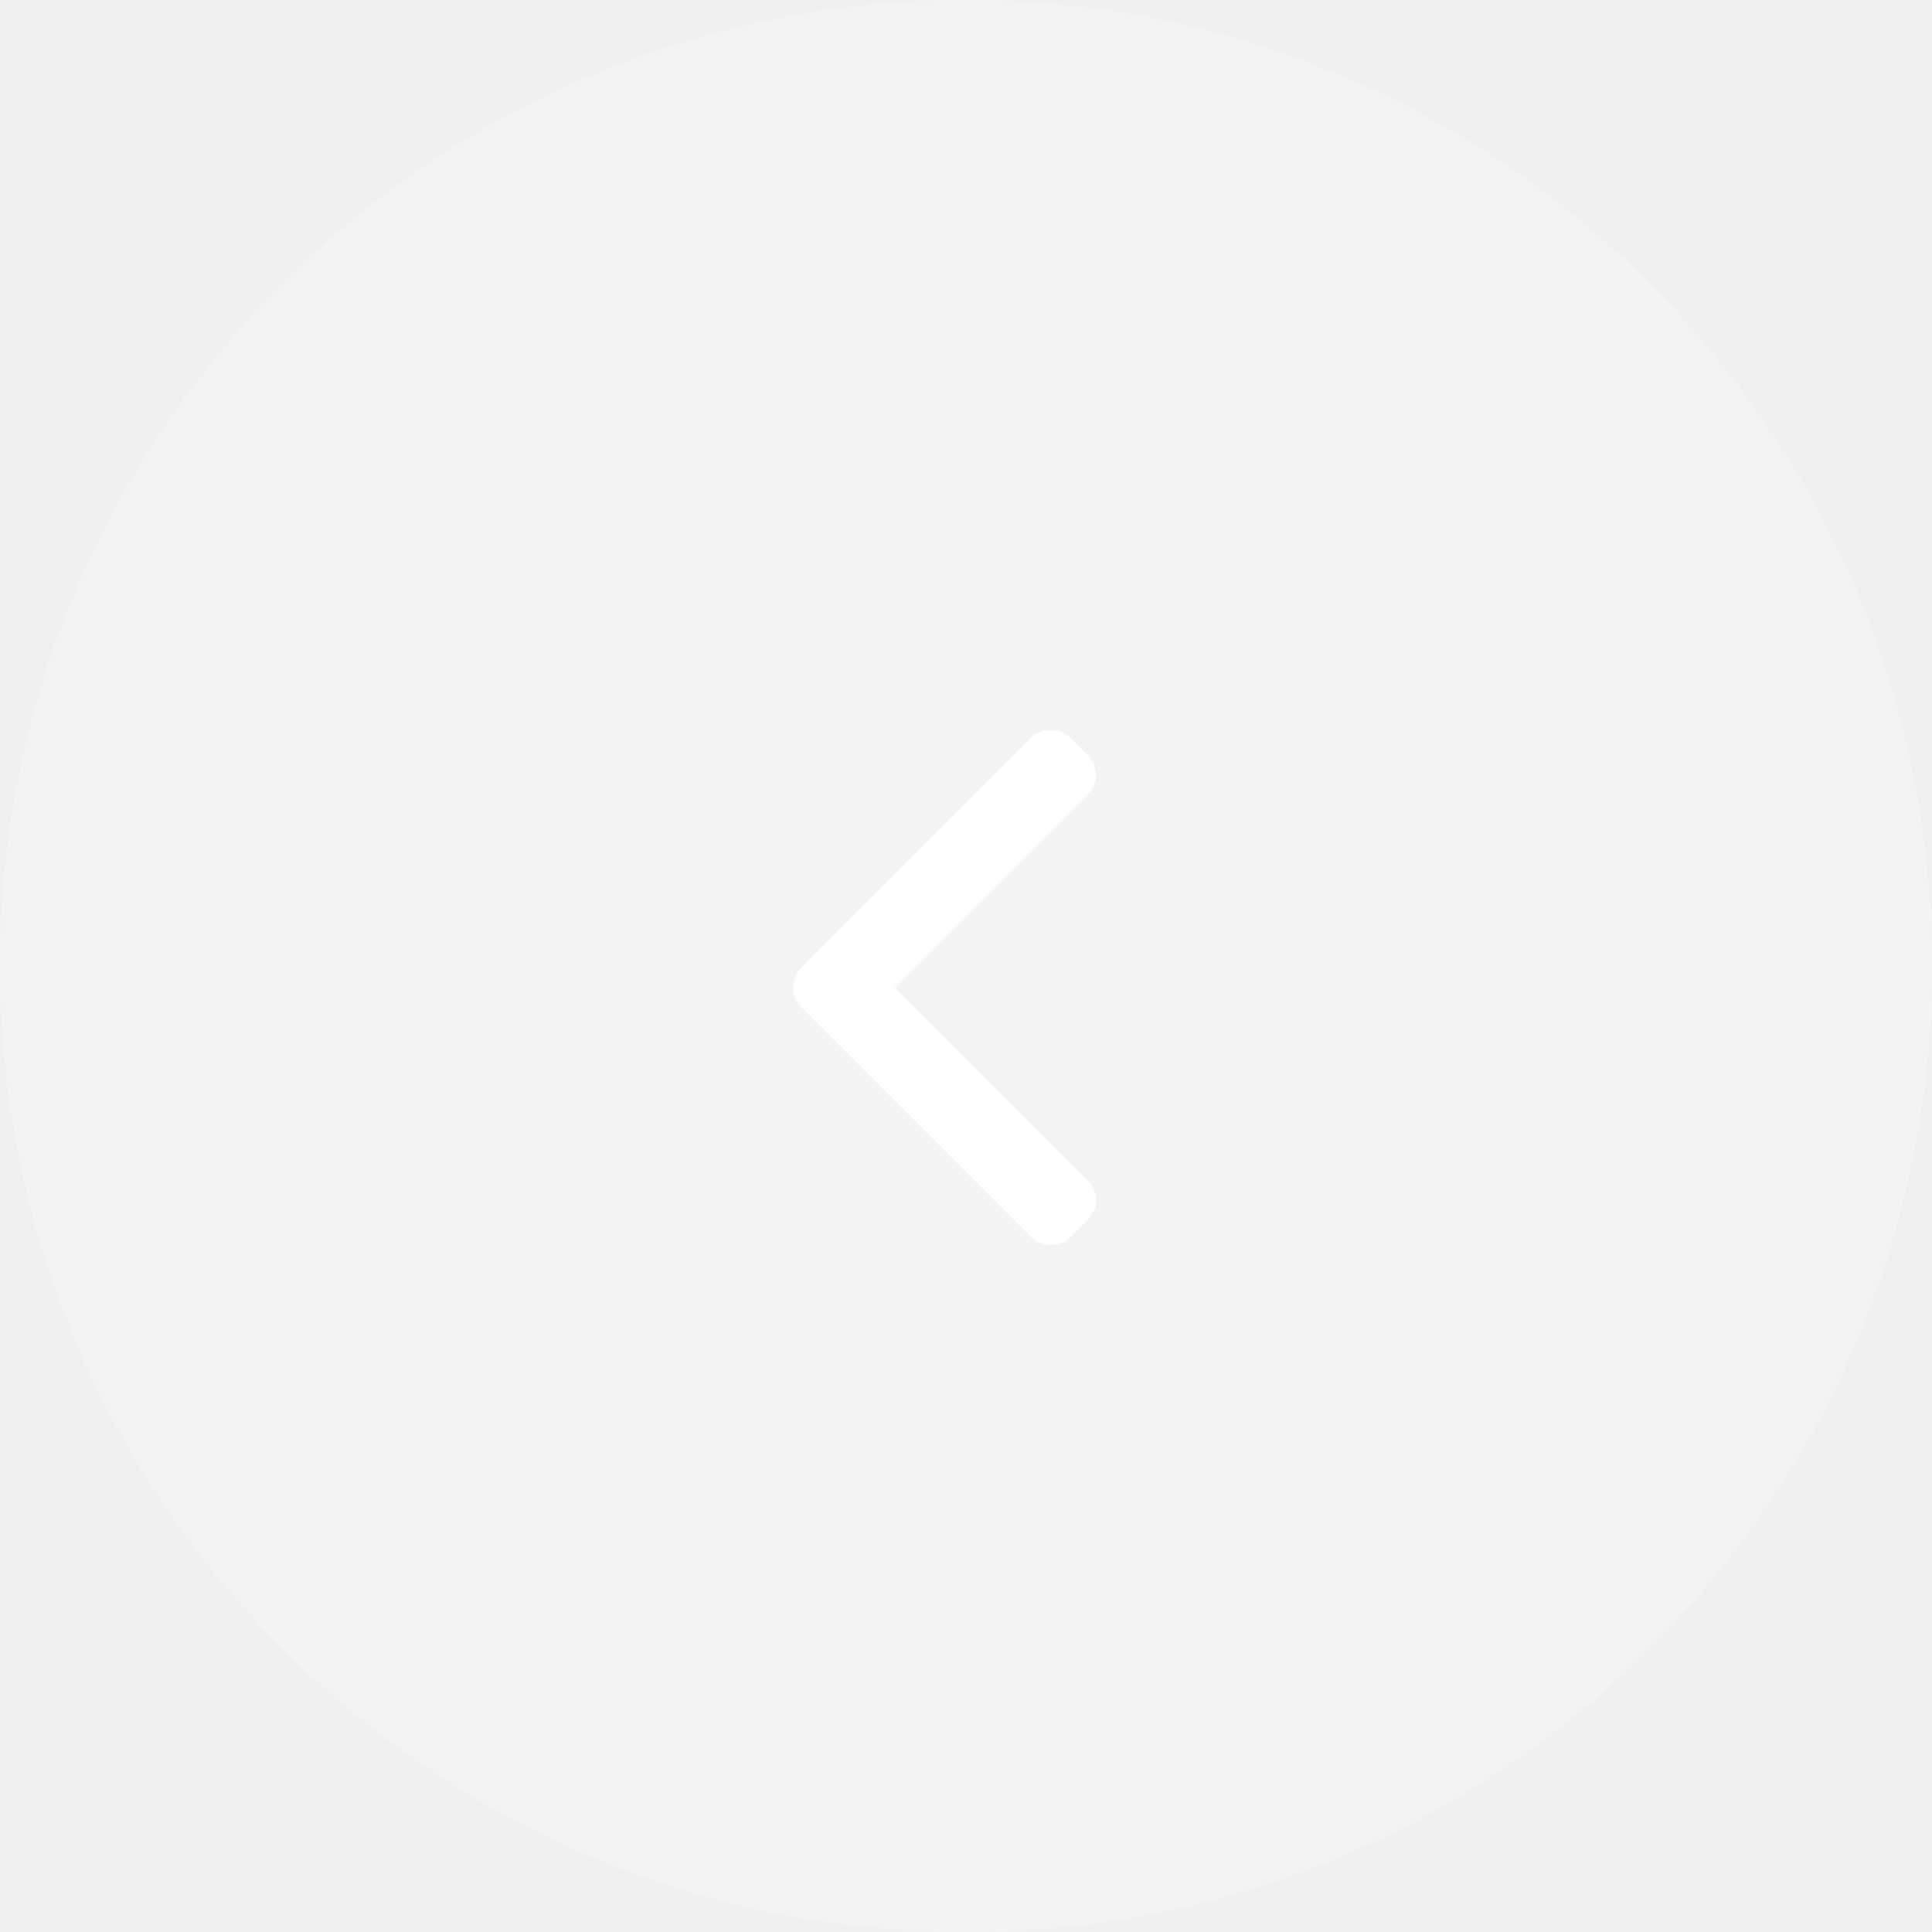
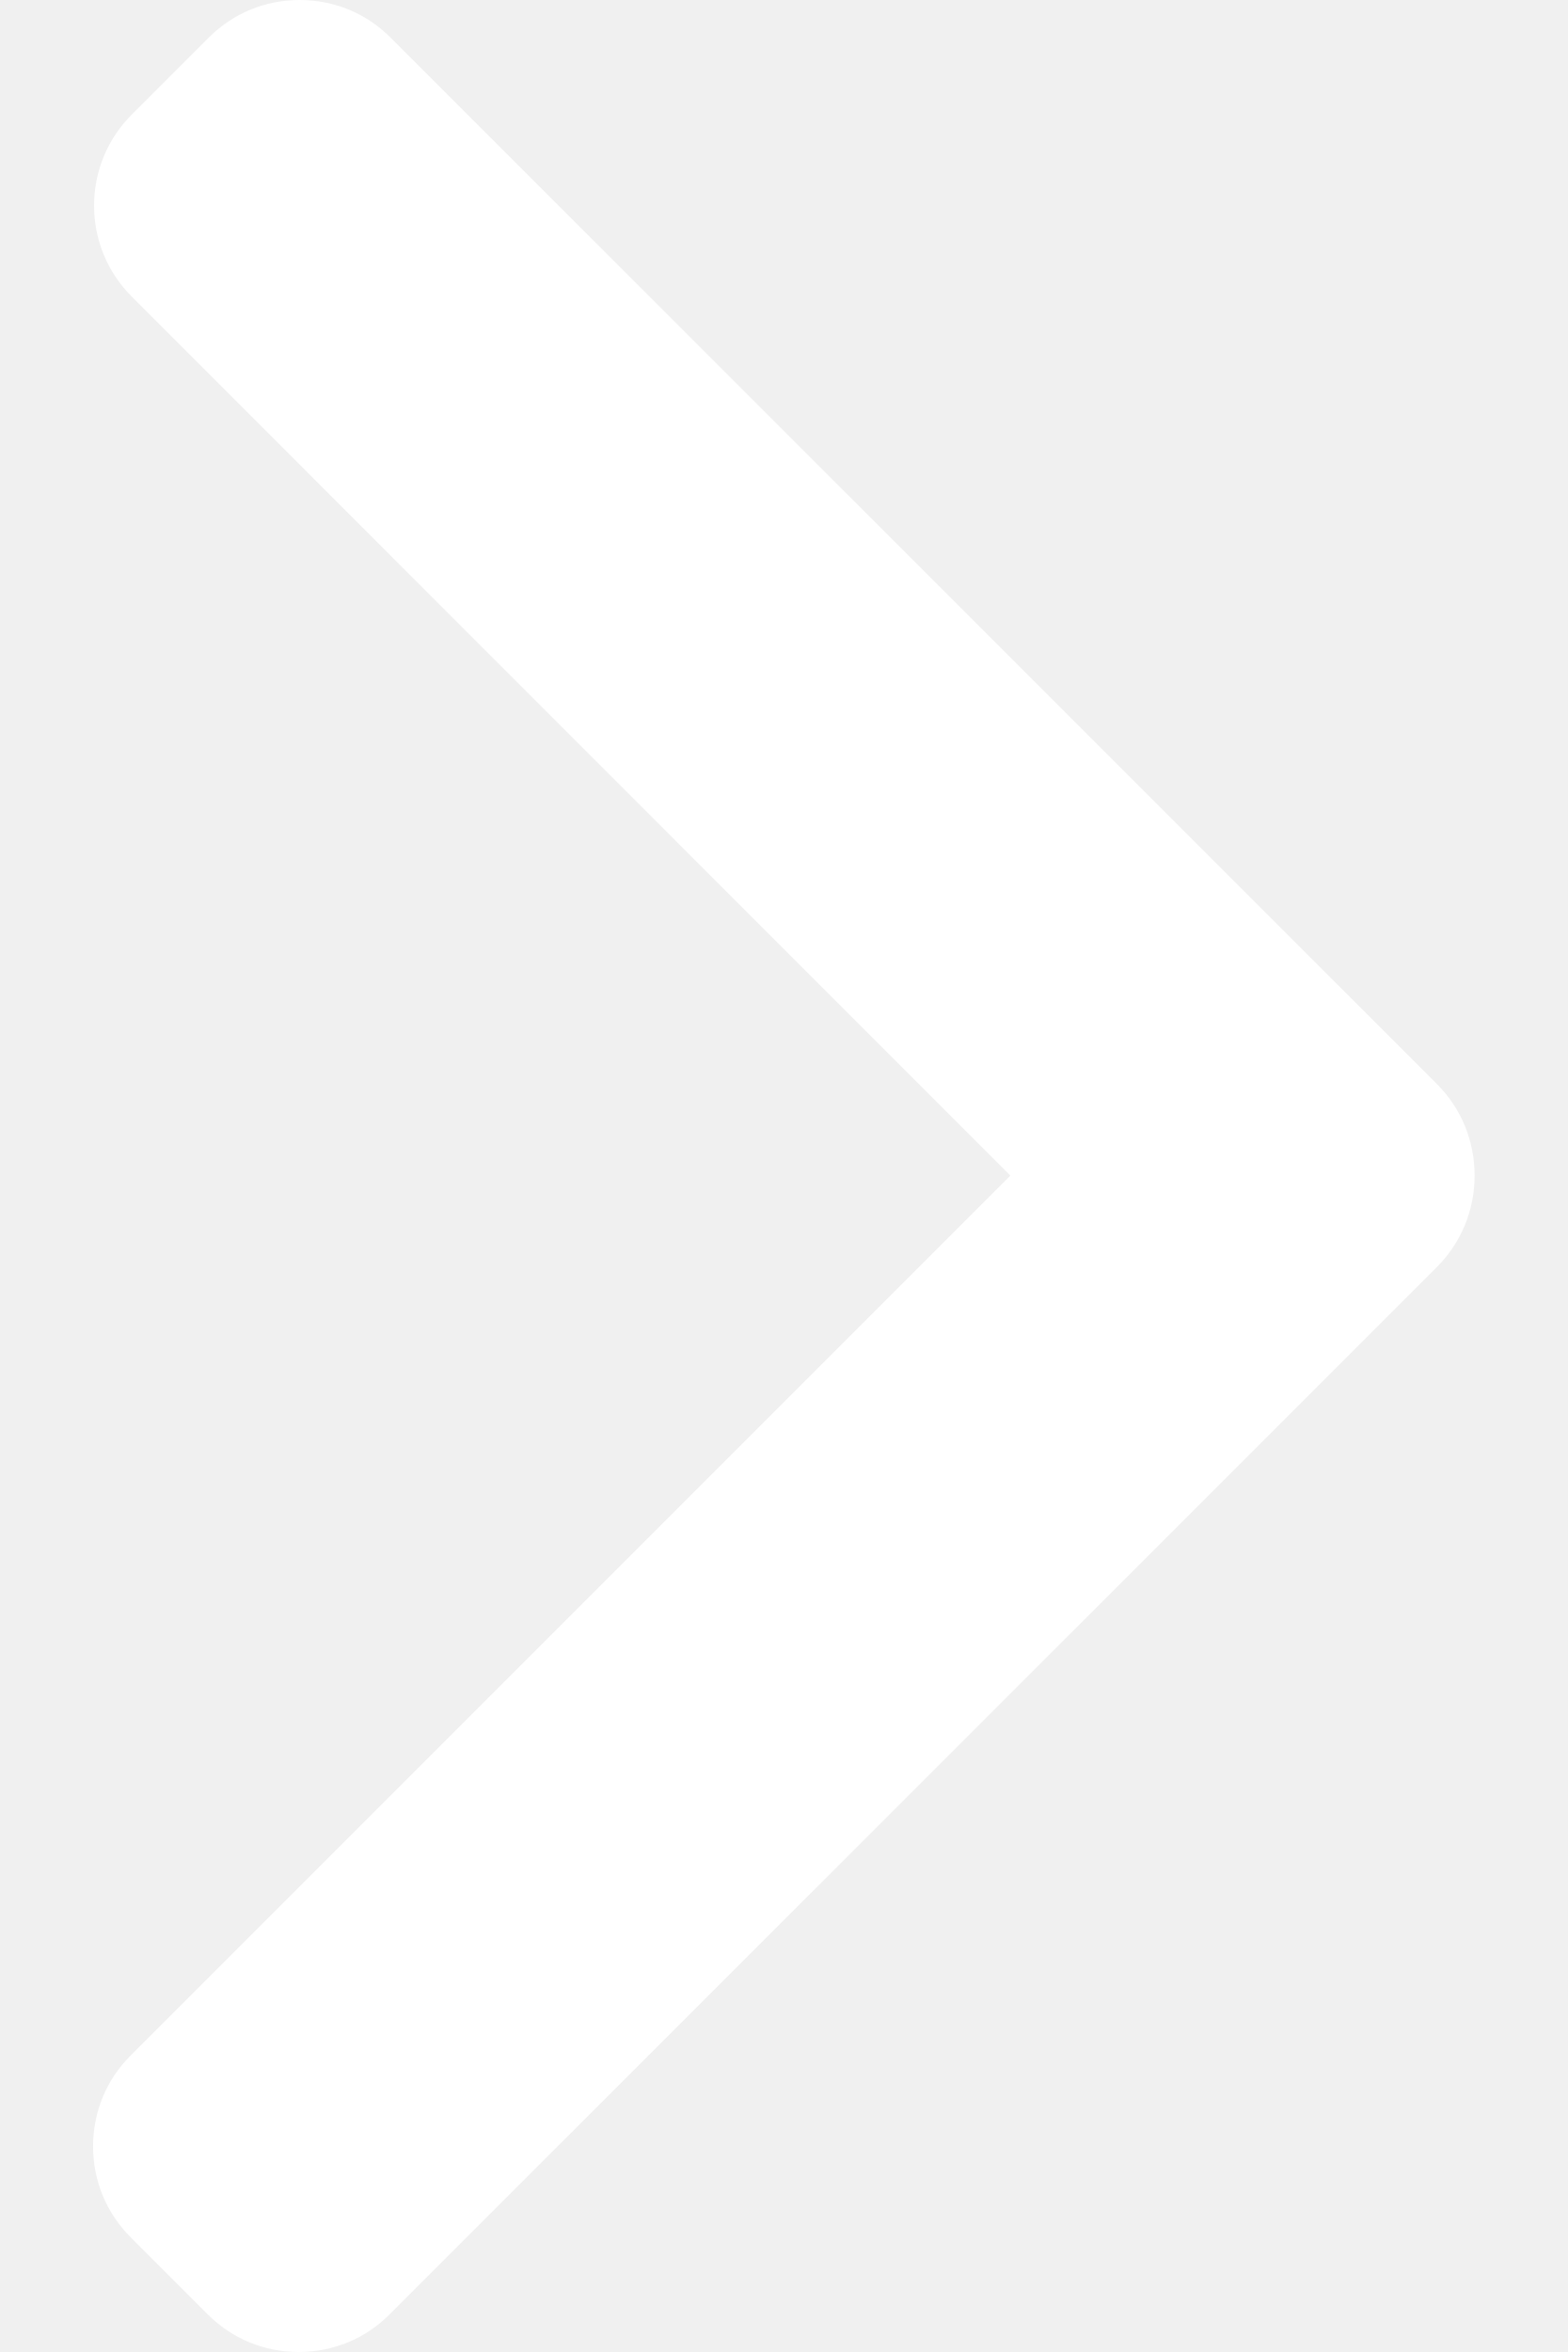
- <svg xmlns="http://www.w3.org/2000/svg" width="45" height="45" viewBox="0 0 45 45" fill="none">
-   <circle opacity="0.2" r="22.5" transform="matrix(-1 0 0 1 22.5 22.5)" fill="white" />
-   <path d="M18.666 22.532L24.007 17.192C24.13 17.068 24.295 17 24.471 17C24.647 17 24.811 17.068 24.935 17.192L25.328 17.585C25.584 17.841 25.584 18.258 25.328 18.513L20.844 22.997L25.333 27.487C25.457 27.61 25.525 27.775 25.525 27.951C25.525 28.127 25.457 28.291 25.333 28.415L24.94 28.808C24.816 28.932 24.651 29 24.476 29C24.3 29 24.135 28.932 24.012 28.808L18.666 23.463C18.543 23.339 18.475 23.174 18.475 22.998C18.475 22.821 18.543 22.656 18.666 22.532Z" fill="white" />
+ <svg xmlns="http://www.w3.org/2000/svg" width="8" height="12" viewBox="0 0 8 12" fill="none">
+   <path d="M7.334 5.532L1.993 0.192C1.87 0.068 1.705 0 1.529 0C1.353 0 1.189 0.068 1.065 0.192L0.672 0.585C0.416 0.841 0.416 1.257 0.672 1.513L5.156 5.998L0.667 10.487C0.543 10.61 0.475 10.775 0.475 10.951C0.475 11.127 0.543 11.291 0.667 11.415L1.06 11.808C1.184 11.932 1.348 12 1.524 12C1.7 12 1.865 11.932 1.988 11.808L7.334 6.463C7.457 6.339 7.525 6.174 7.525 5.998C7.525 5.821 7.457 5.656 7.334 5.532Z" fill="white" />
</svg>
